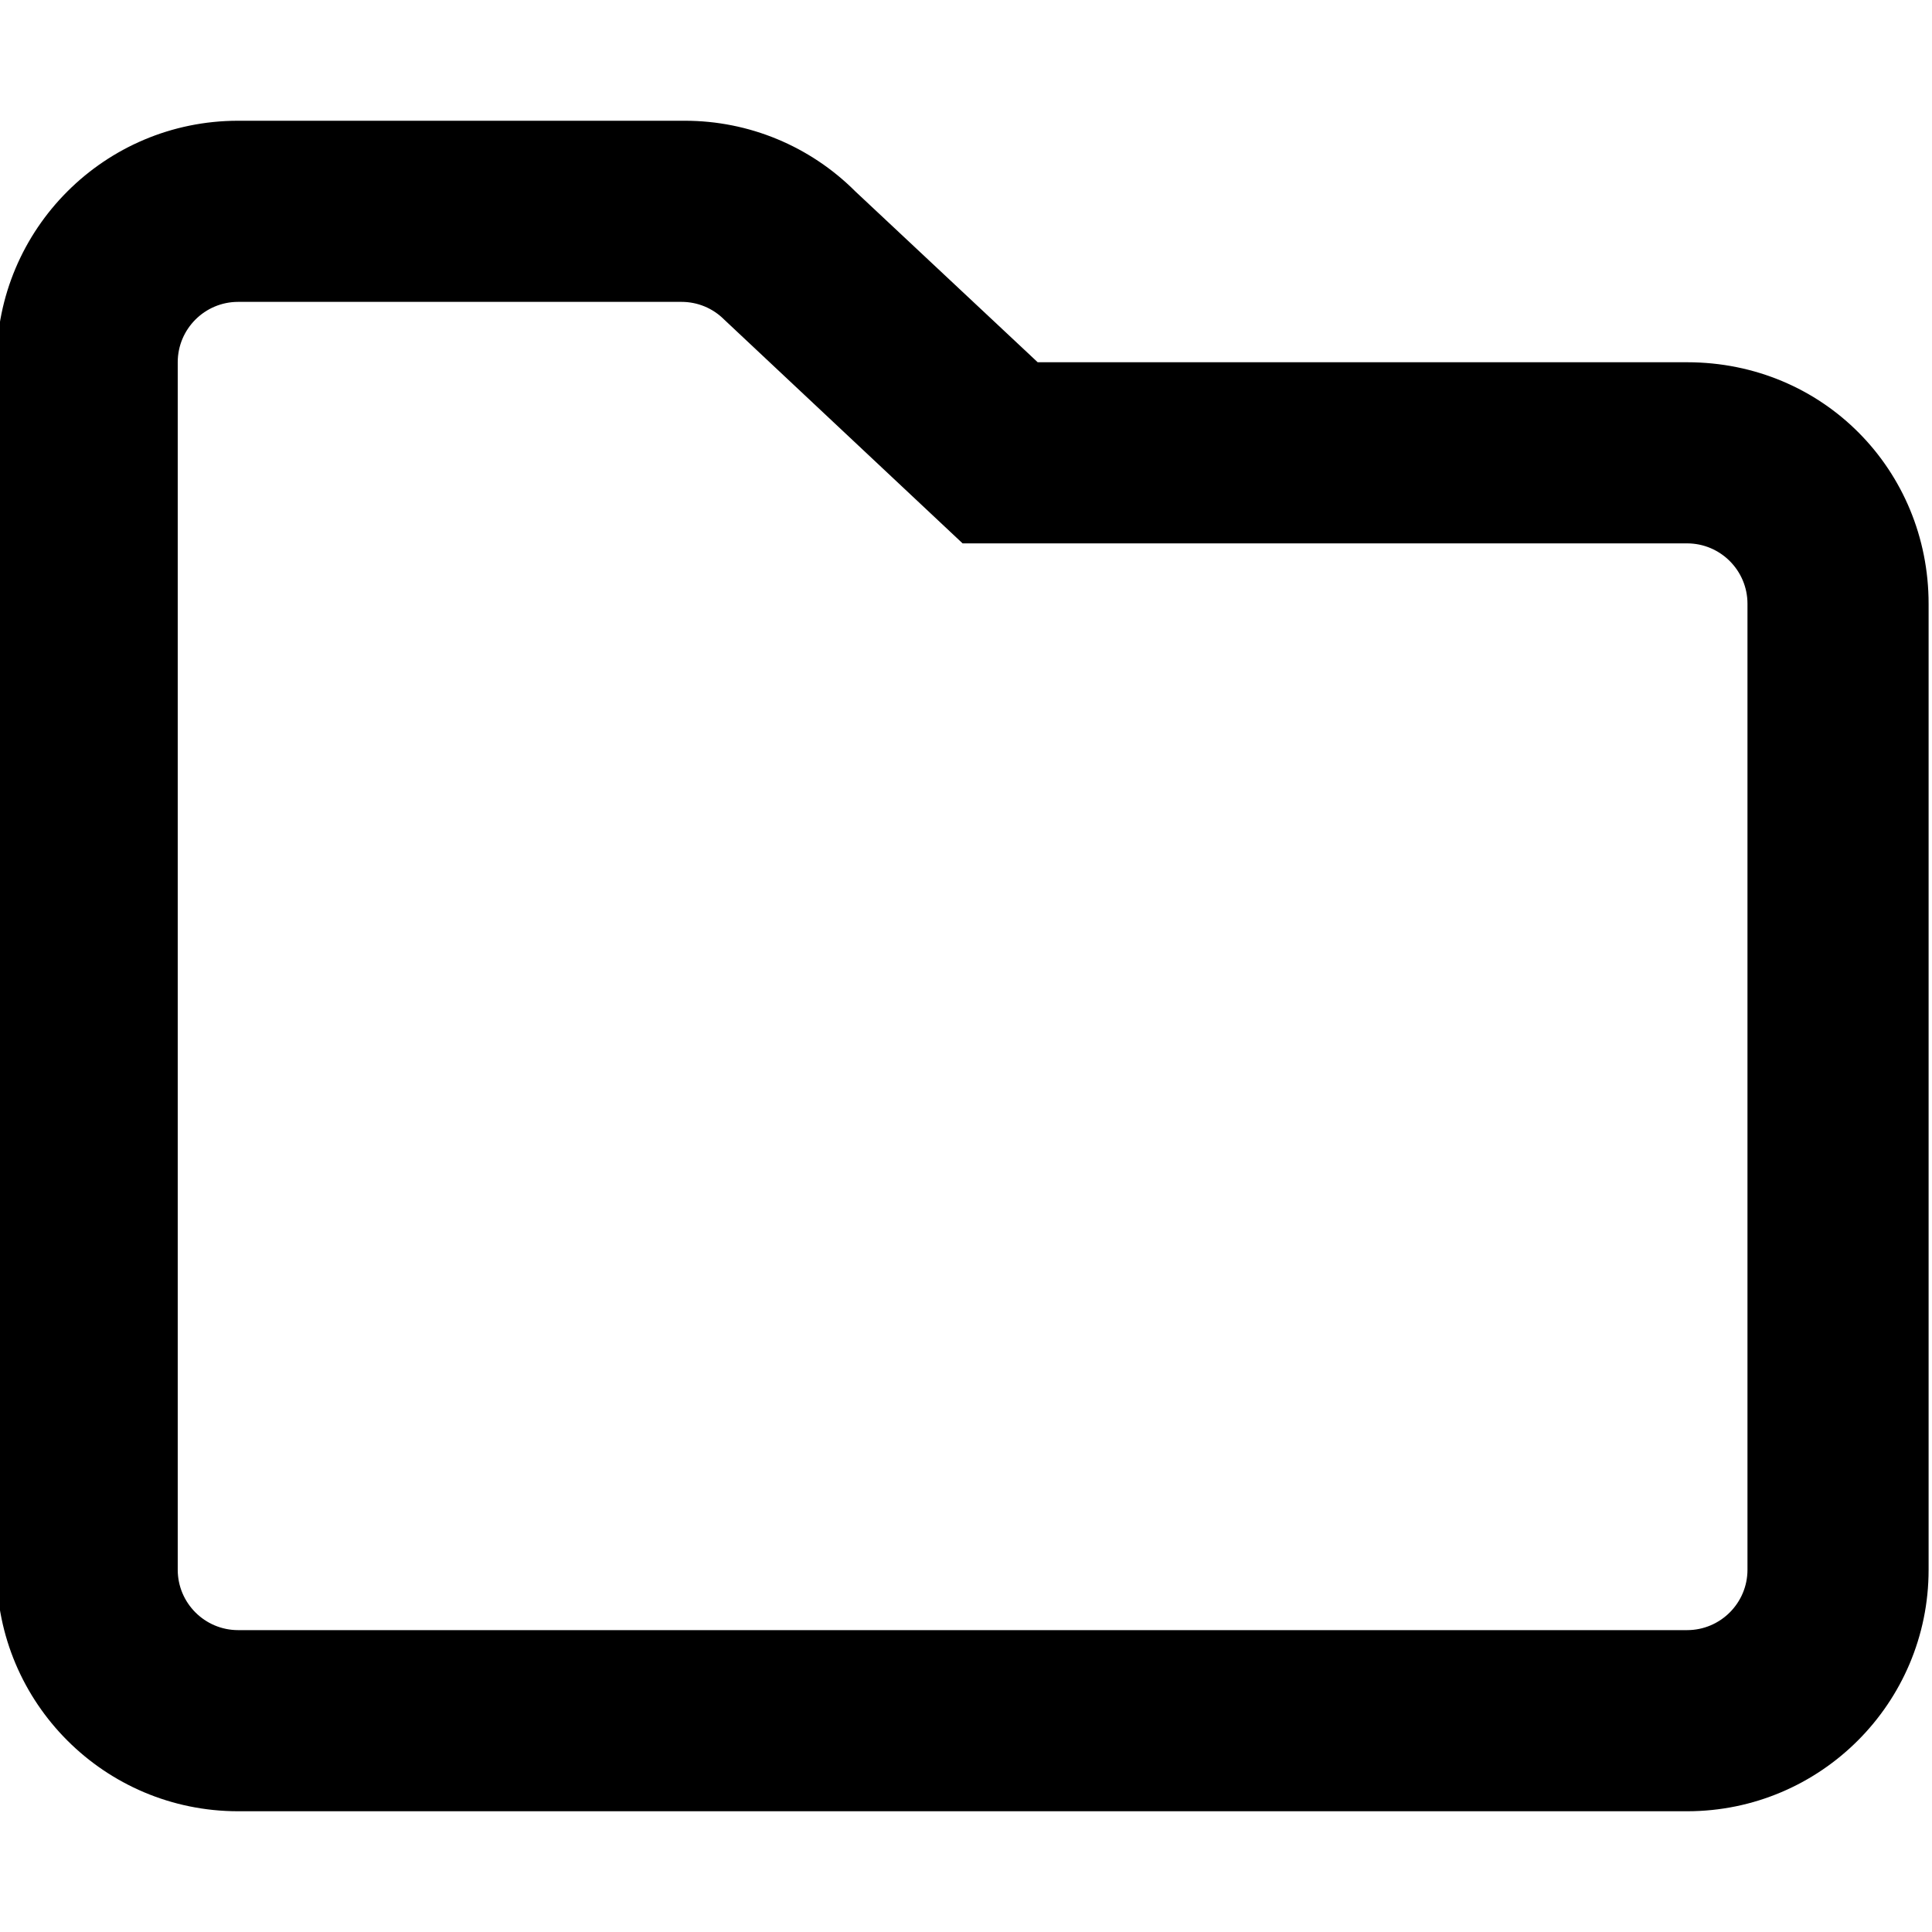
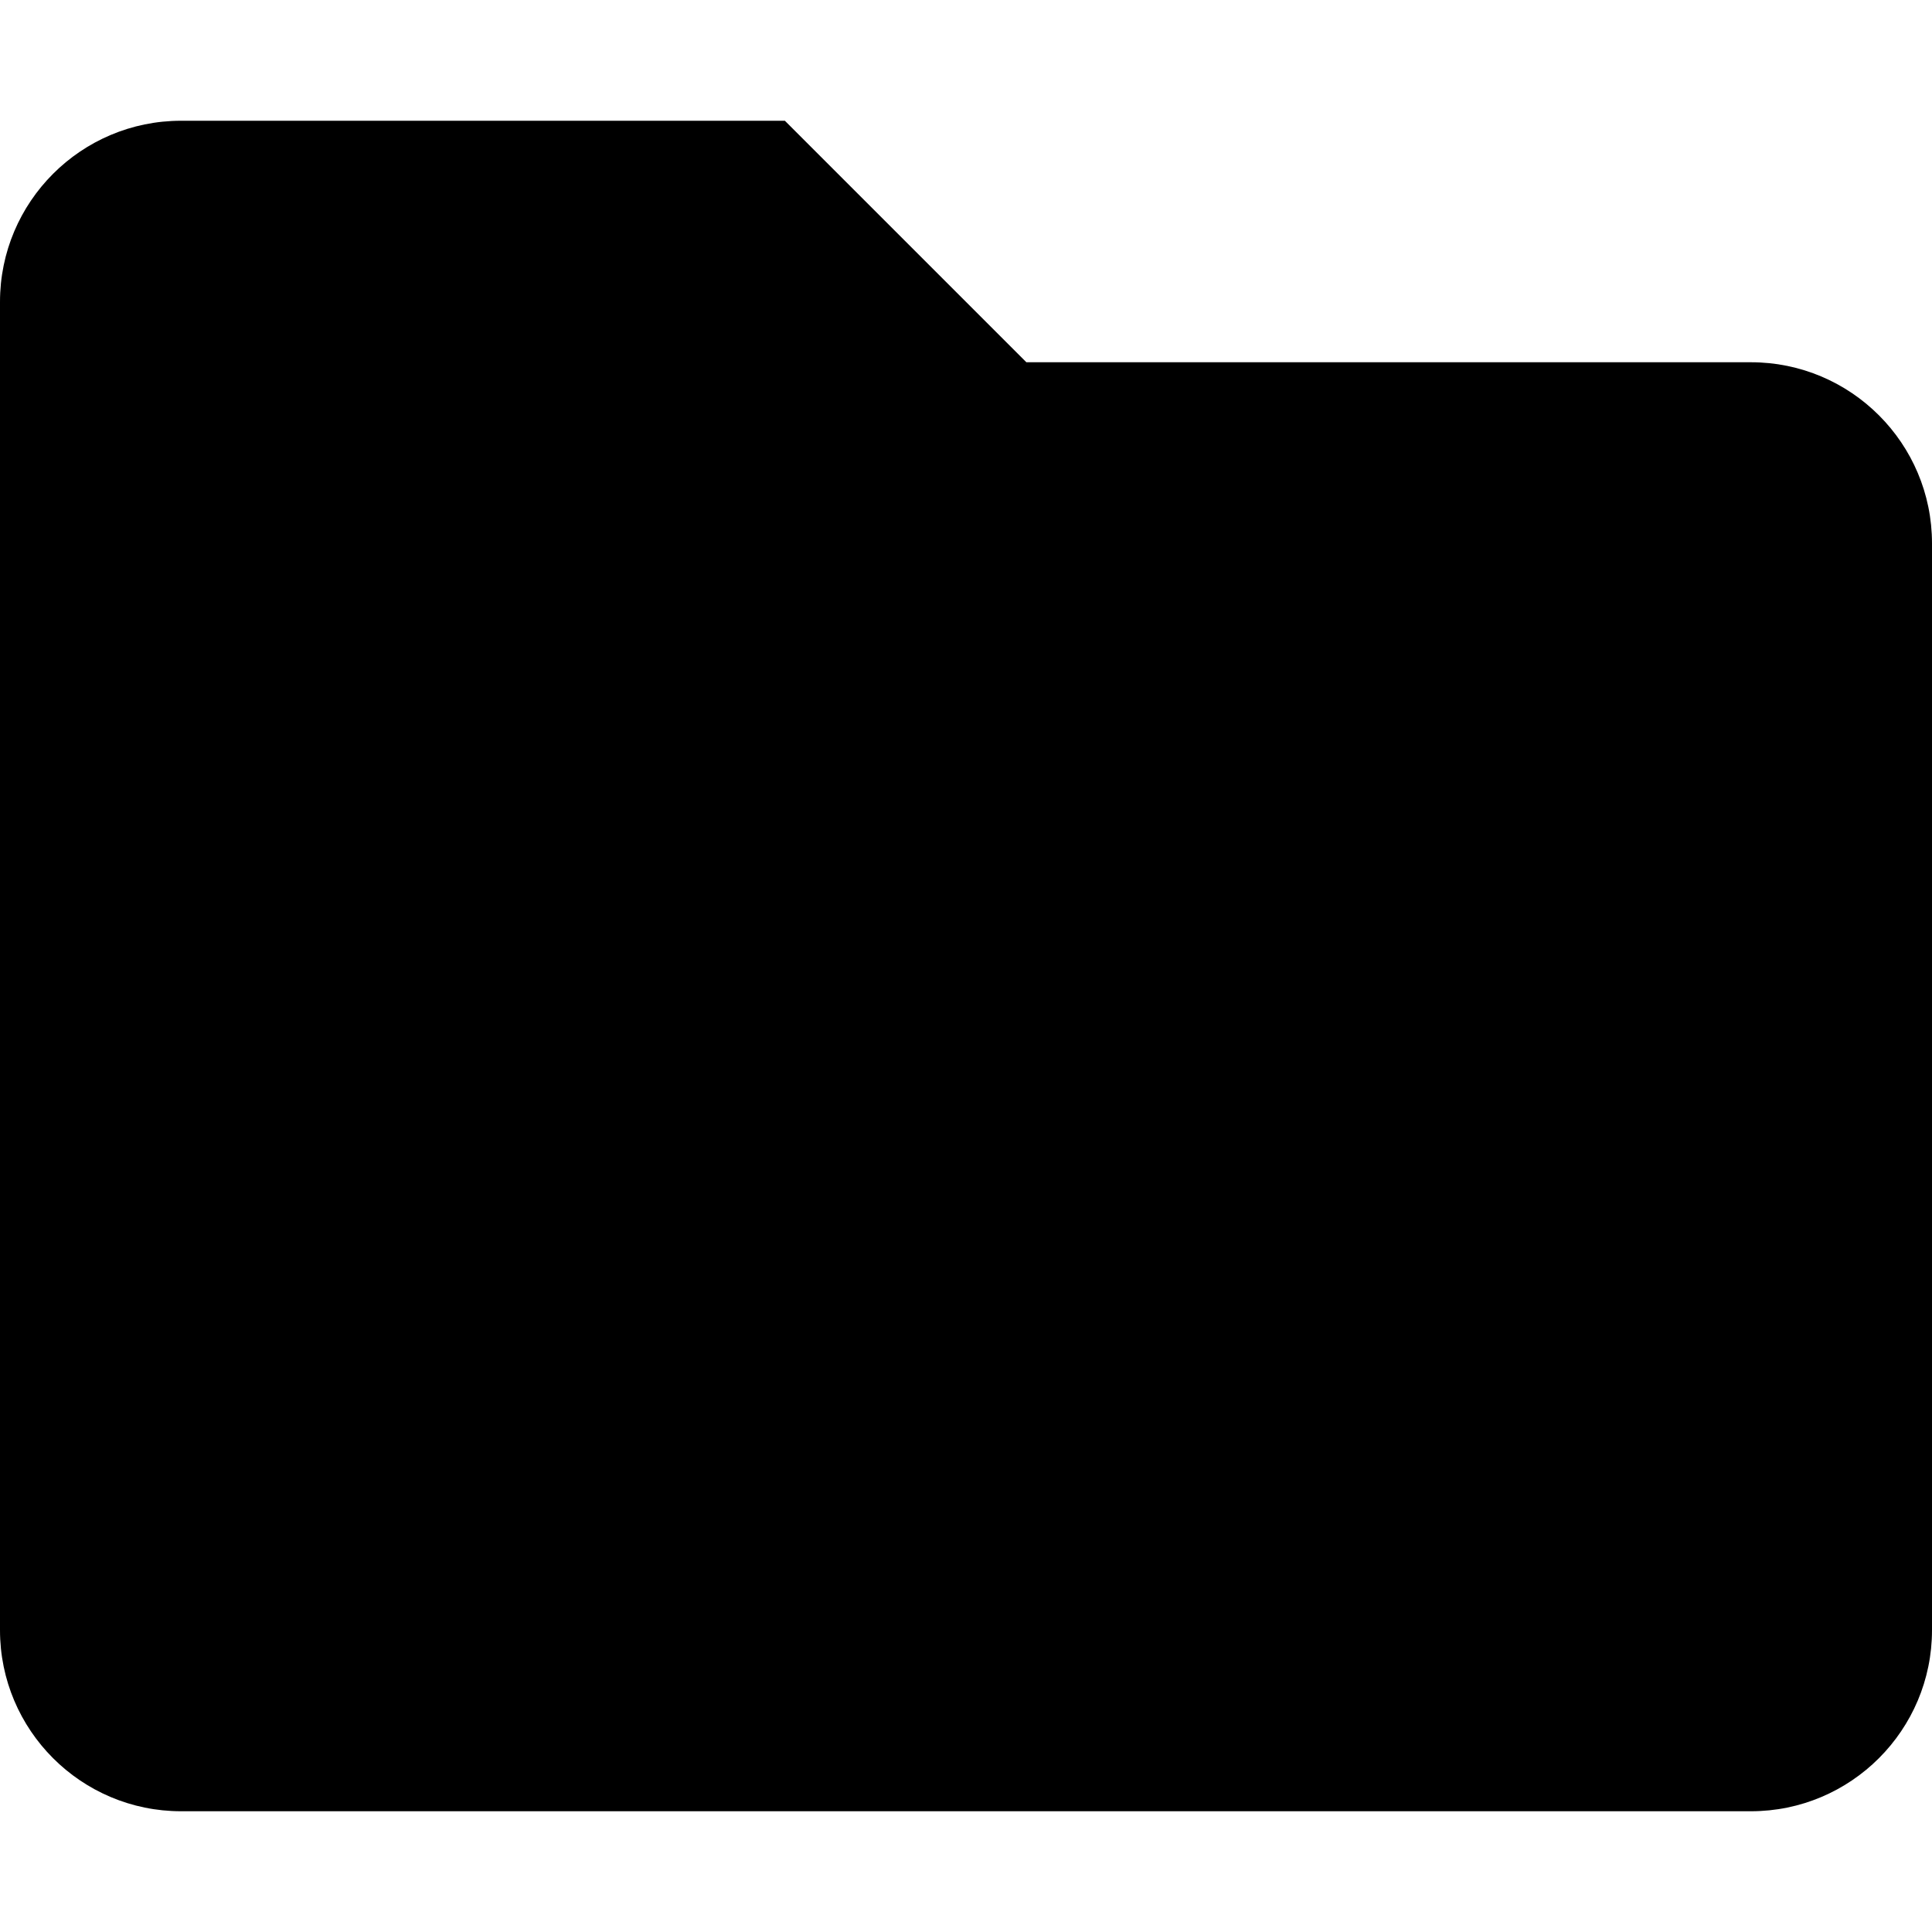
<svg xmlns="http://www.w3.org/2000/svg" viewBox="0 0 512 512">
-   <path d="M447.1 96h-172.1L226.7 50.75C214.7 38.74 198.5 32 181.5 32H63.1c-35.35 0-64 28.66-64 64v320c0 35.34 28.65 64 64 64h384c35.35 0 64-28.66 64-64V160C511.1 124.7 483.3 96 447.1 96zM463.1 416c0 8.824-7.178 16-16 16h-384c-8.822 0-16-7.176-16-16V96c0-8.824 7.178-16 16-16h117.5c4.273 0 8.293 1.664 11.31 4.688L255.1 144h192c8.822 0 16 7.176 16 16V416z" />
+   <path d="M512 144v288c0 26.5-21.5 48-48 48h-416C21.5 480 0 458.5 0 432v-352C0 53.5 21.5 32 48 32h160l64 64h192C490.5 96 512 117.5 512 144z" />
</svg>
